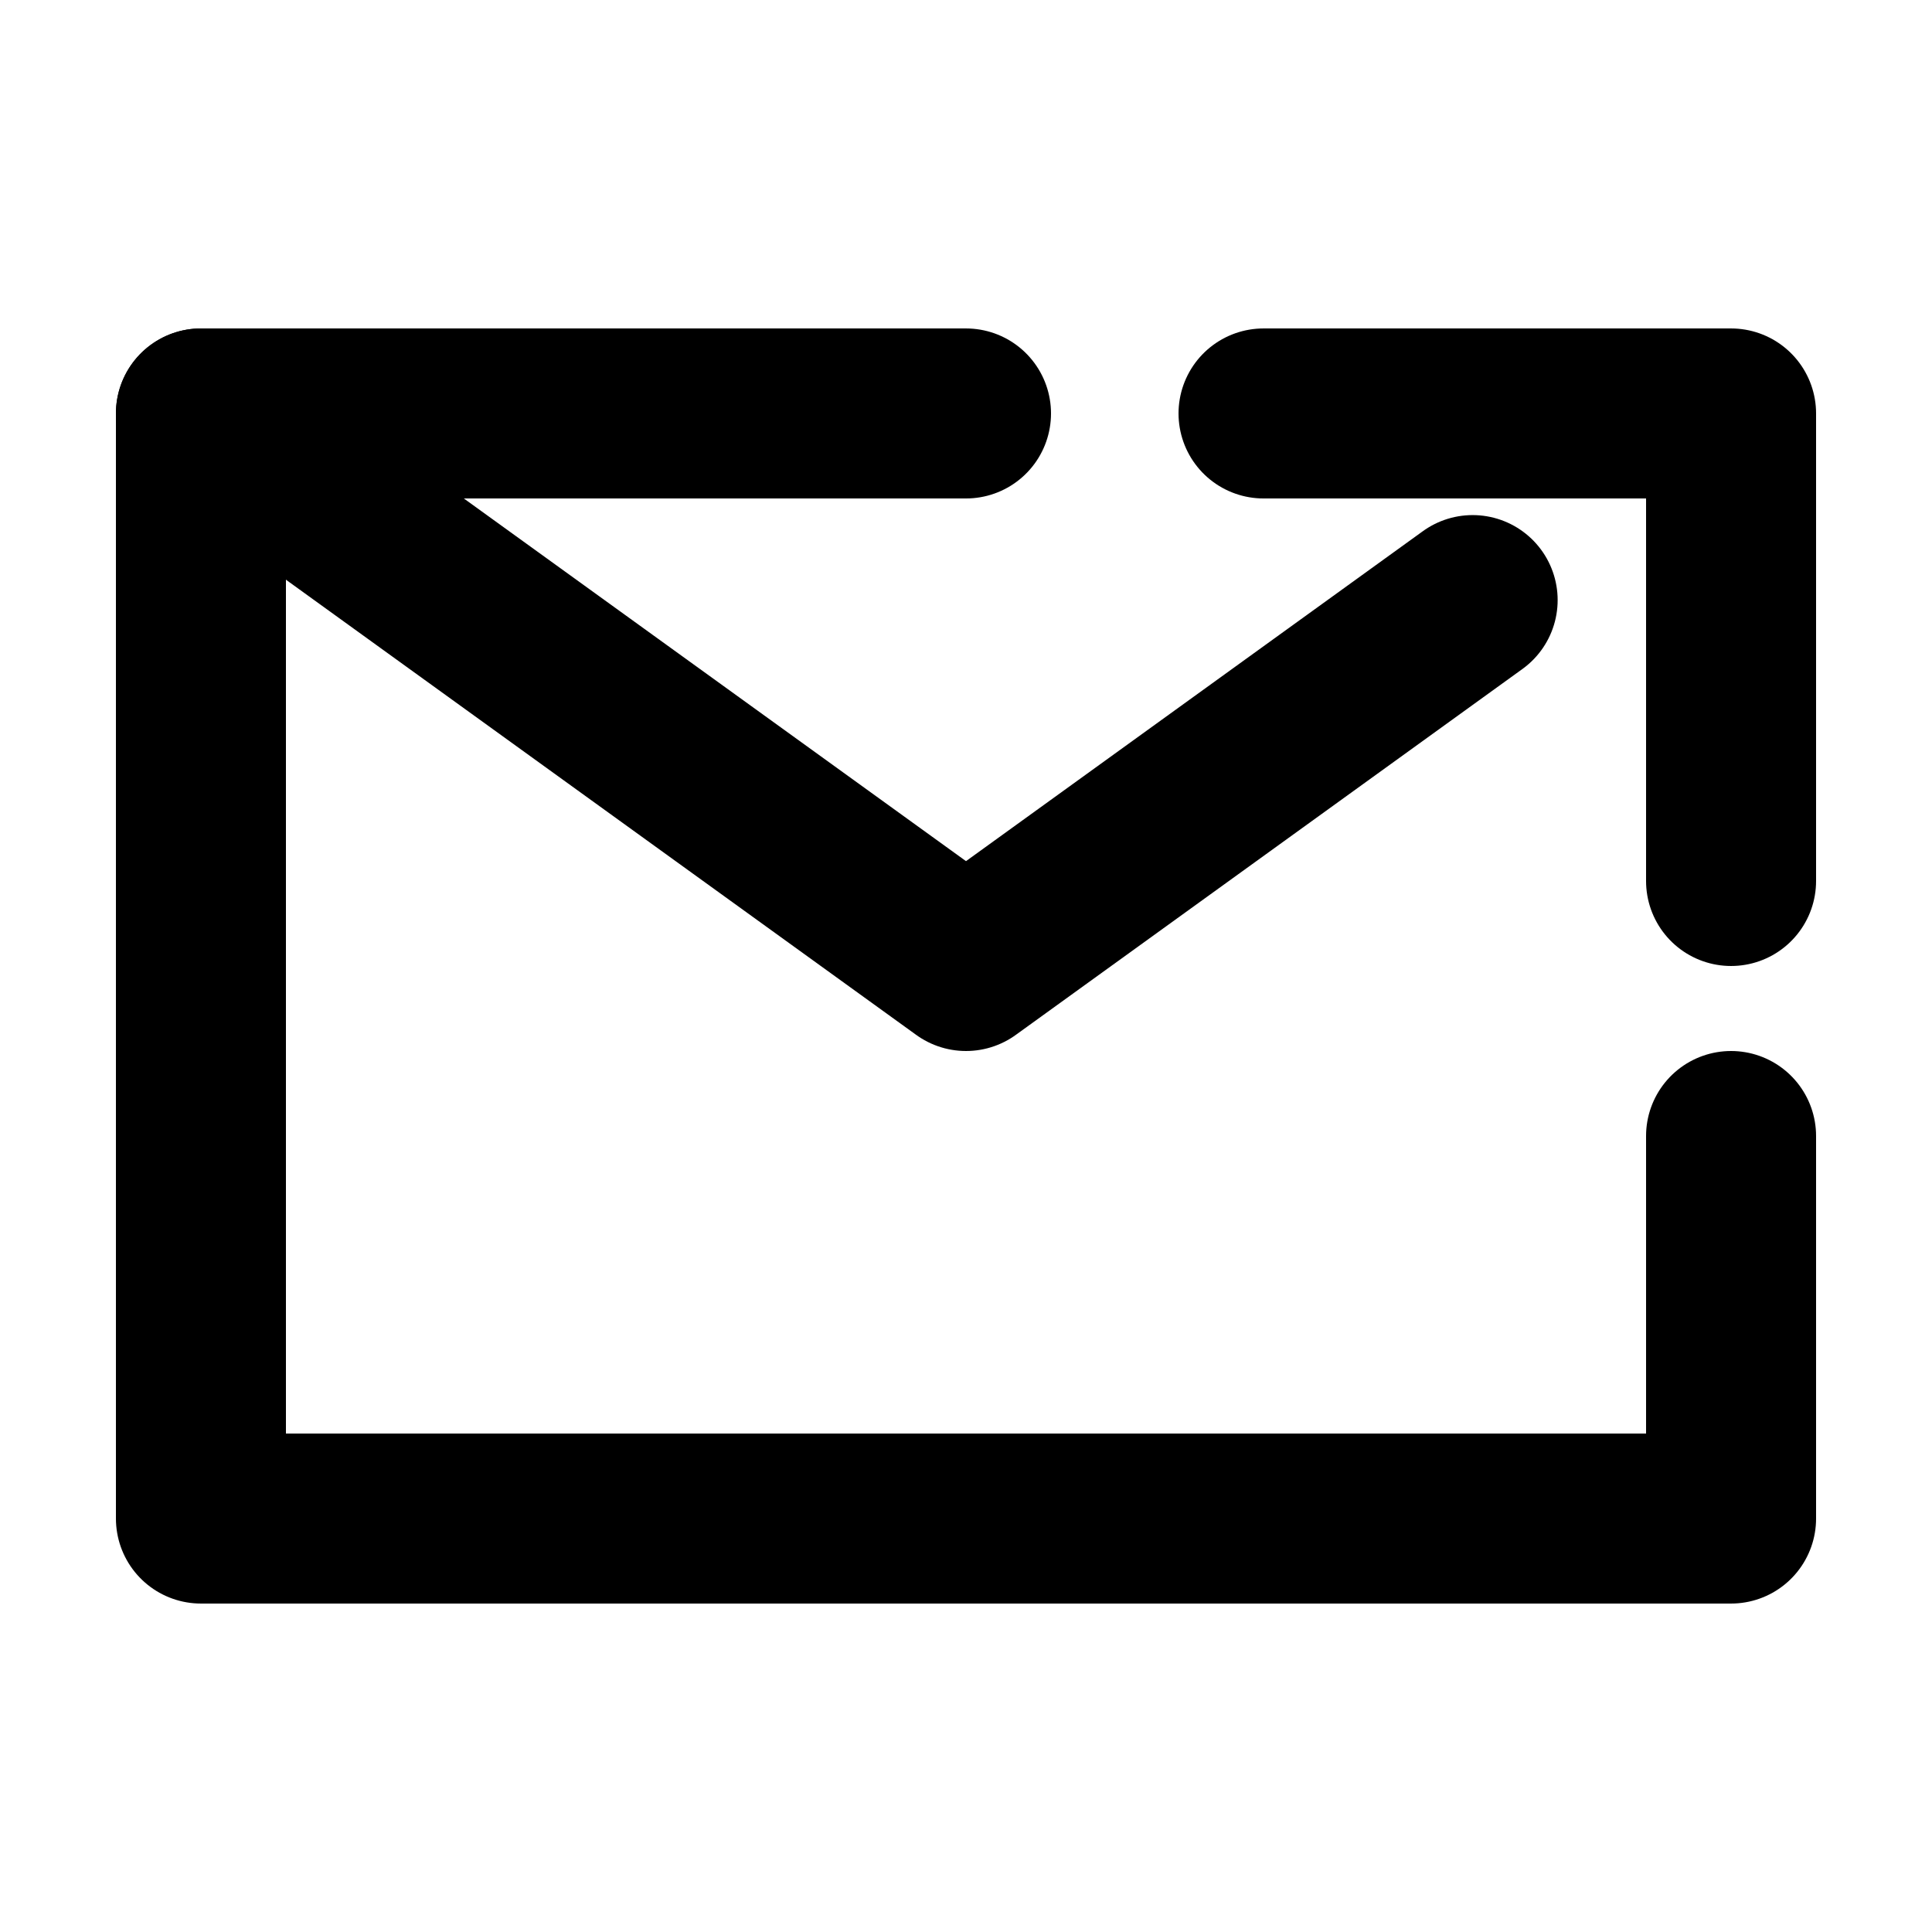
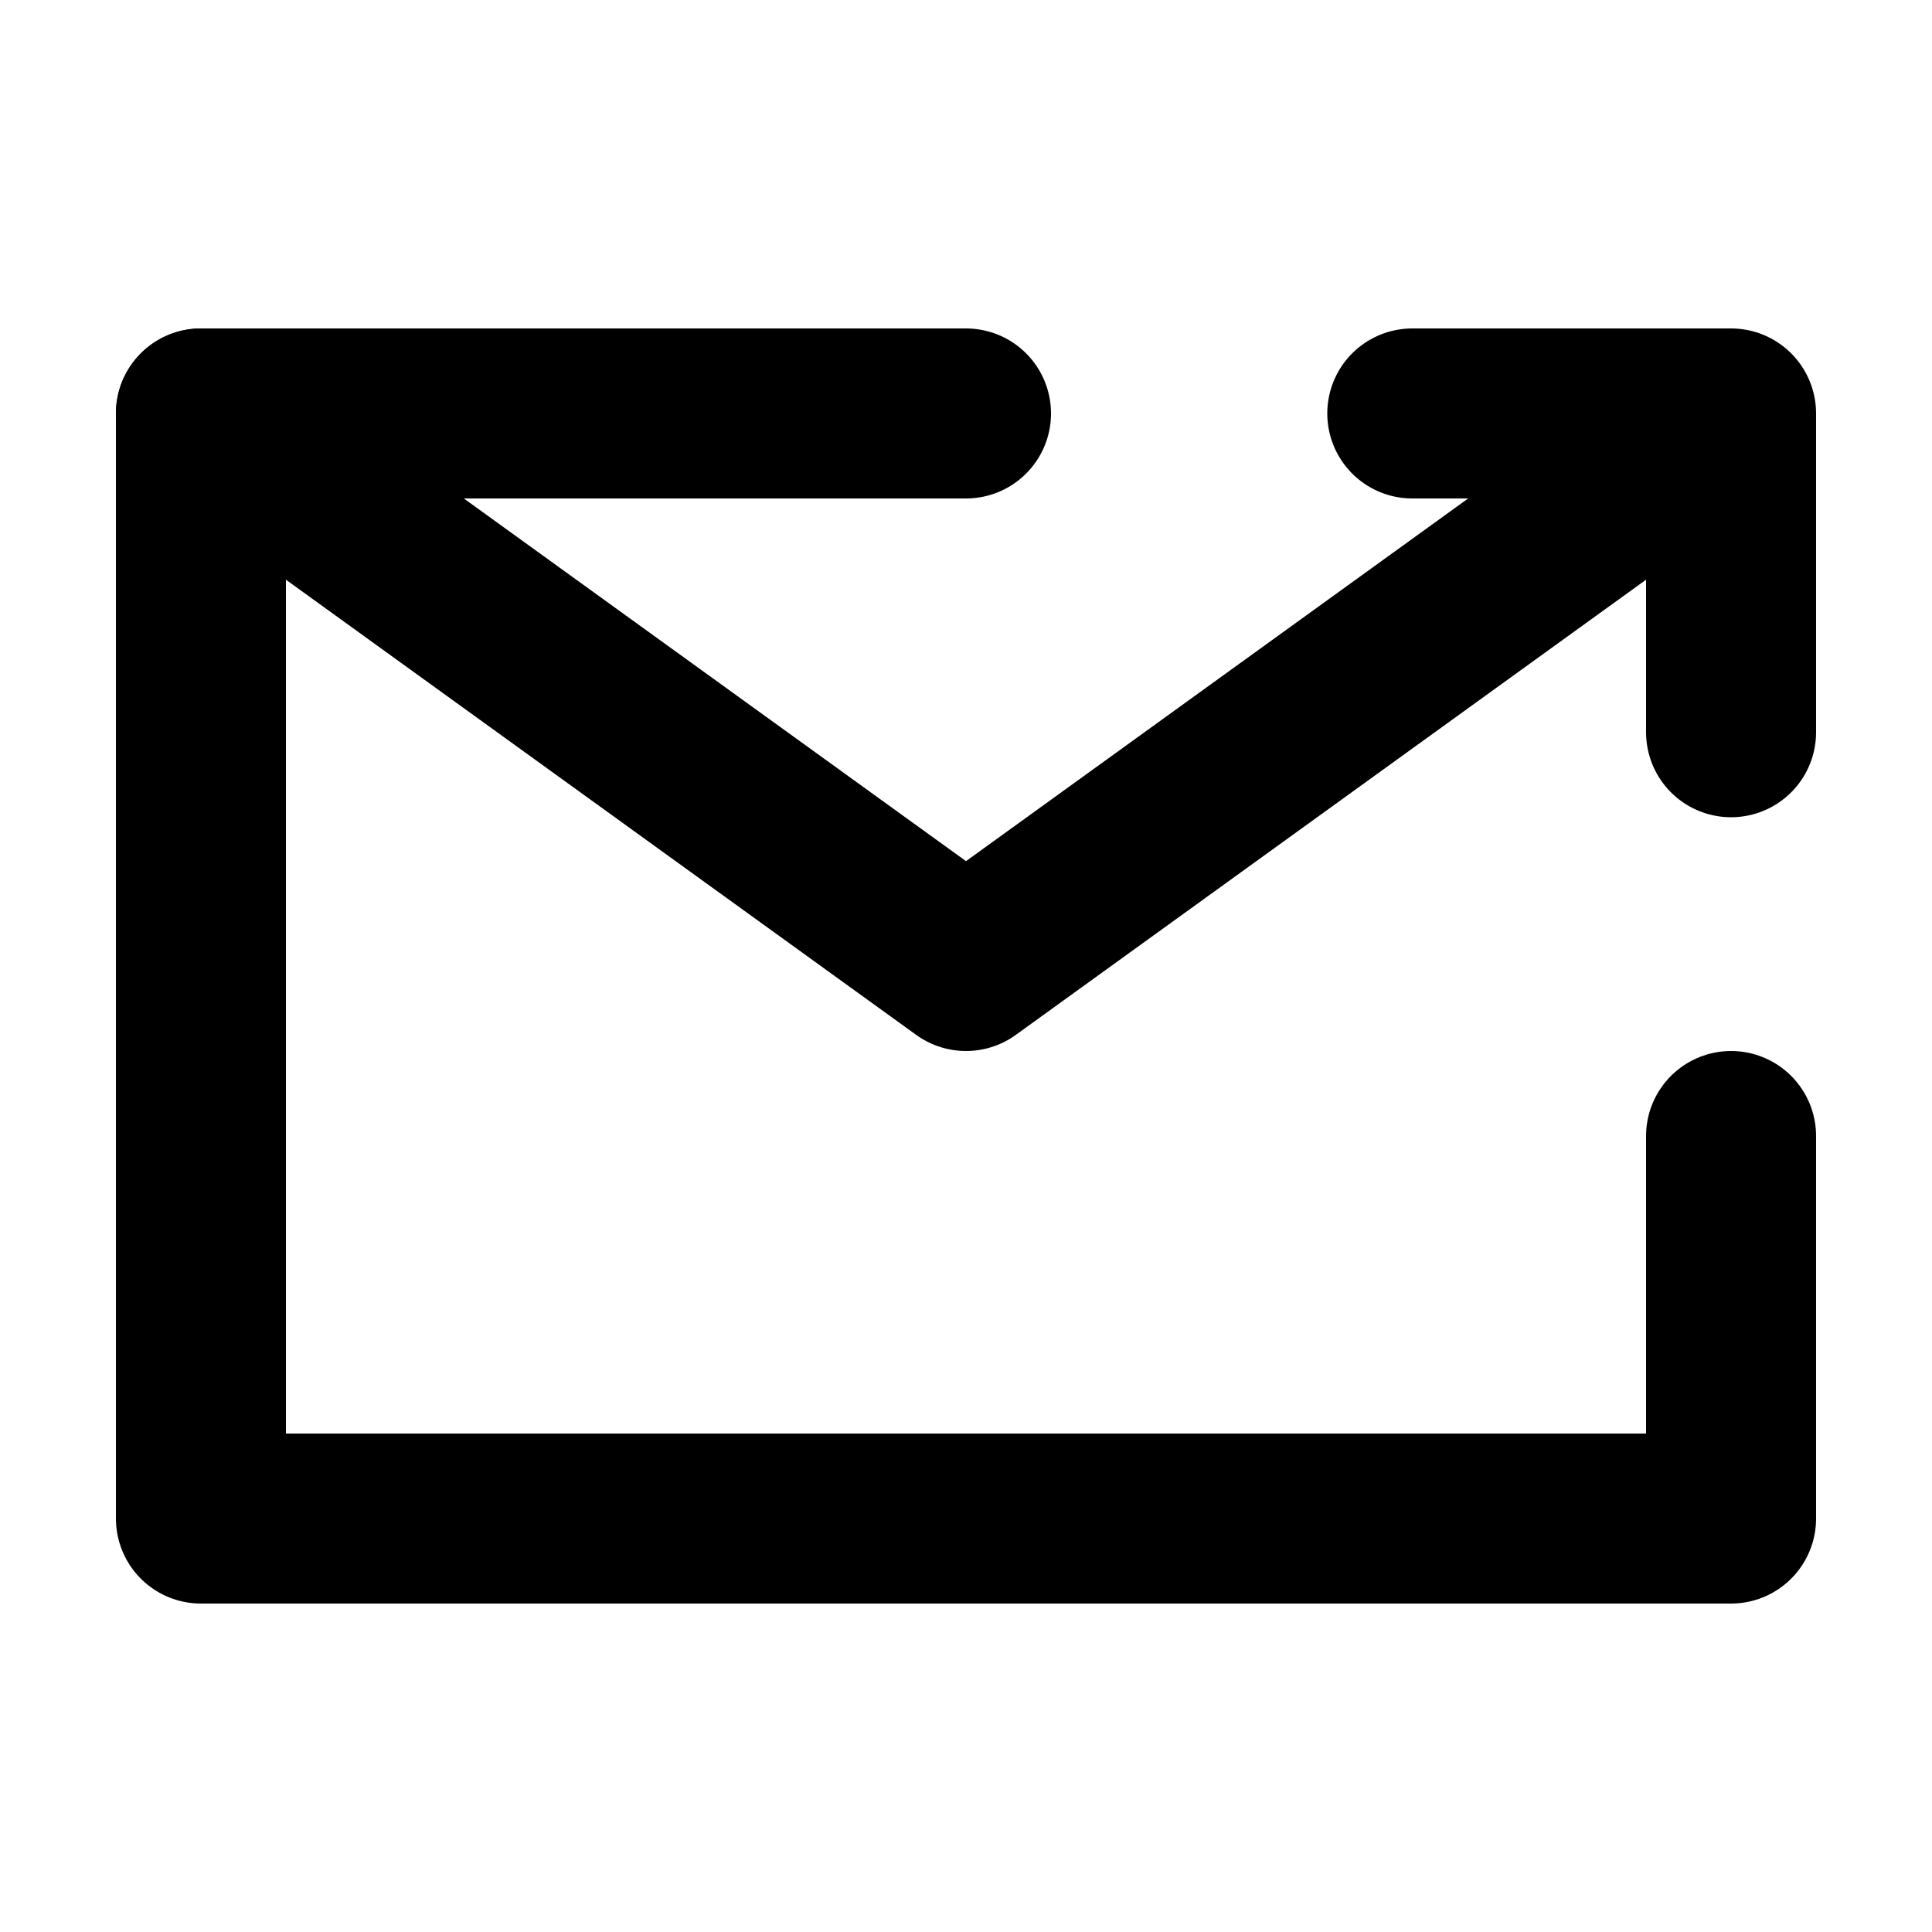
<svg xmlns="http://www.w3.org/2000/svg" width="1024" height="1024" viewBox="0 0 1024 1024" fill="none">
  <g stroke="#000000" stroke-width="90.11" stroke-linecap="round" stroke-linejoin="round" fill="none">
    <path d="M 512.00 219.14 L 106.50 219.14 L 106.50 804.86 L 917.50 804.86 L 917.50 602.11" />
-     <path d="M 669.70 219.14 L 917.50 219.14 L 917.50 466.94" />
-     <path d="M 106.50 219.14 L 512.00 512.00 L 780.53 318.06" />
+     <path d="M 748.54 219.14 L 917.50 219.14 L 917.50 388.10" />
+     <path d="M 106.50 219.14 L 512.00 512.00 L 908.37 225.73" />
  </g>
</svg>
